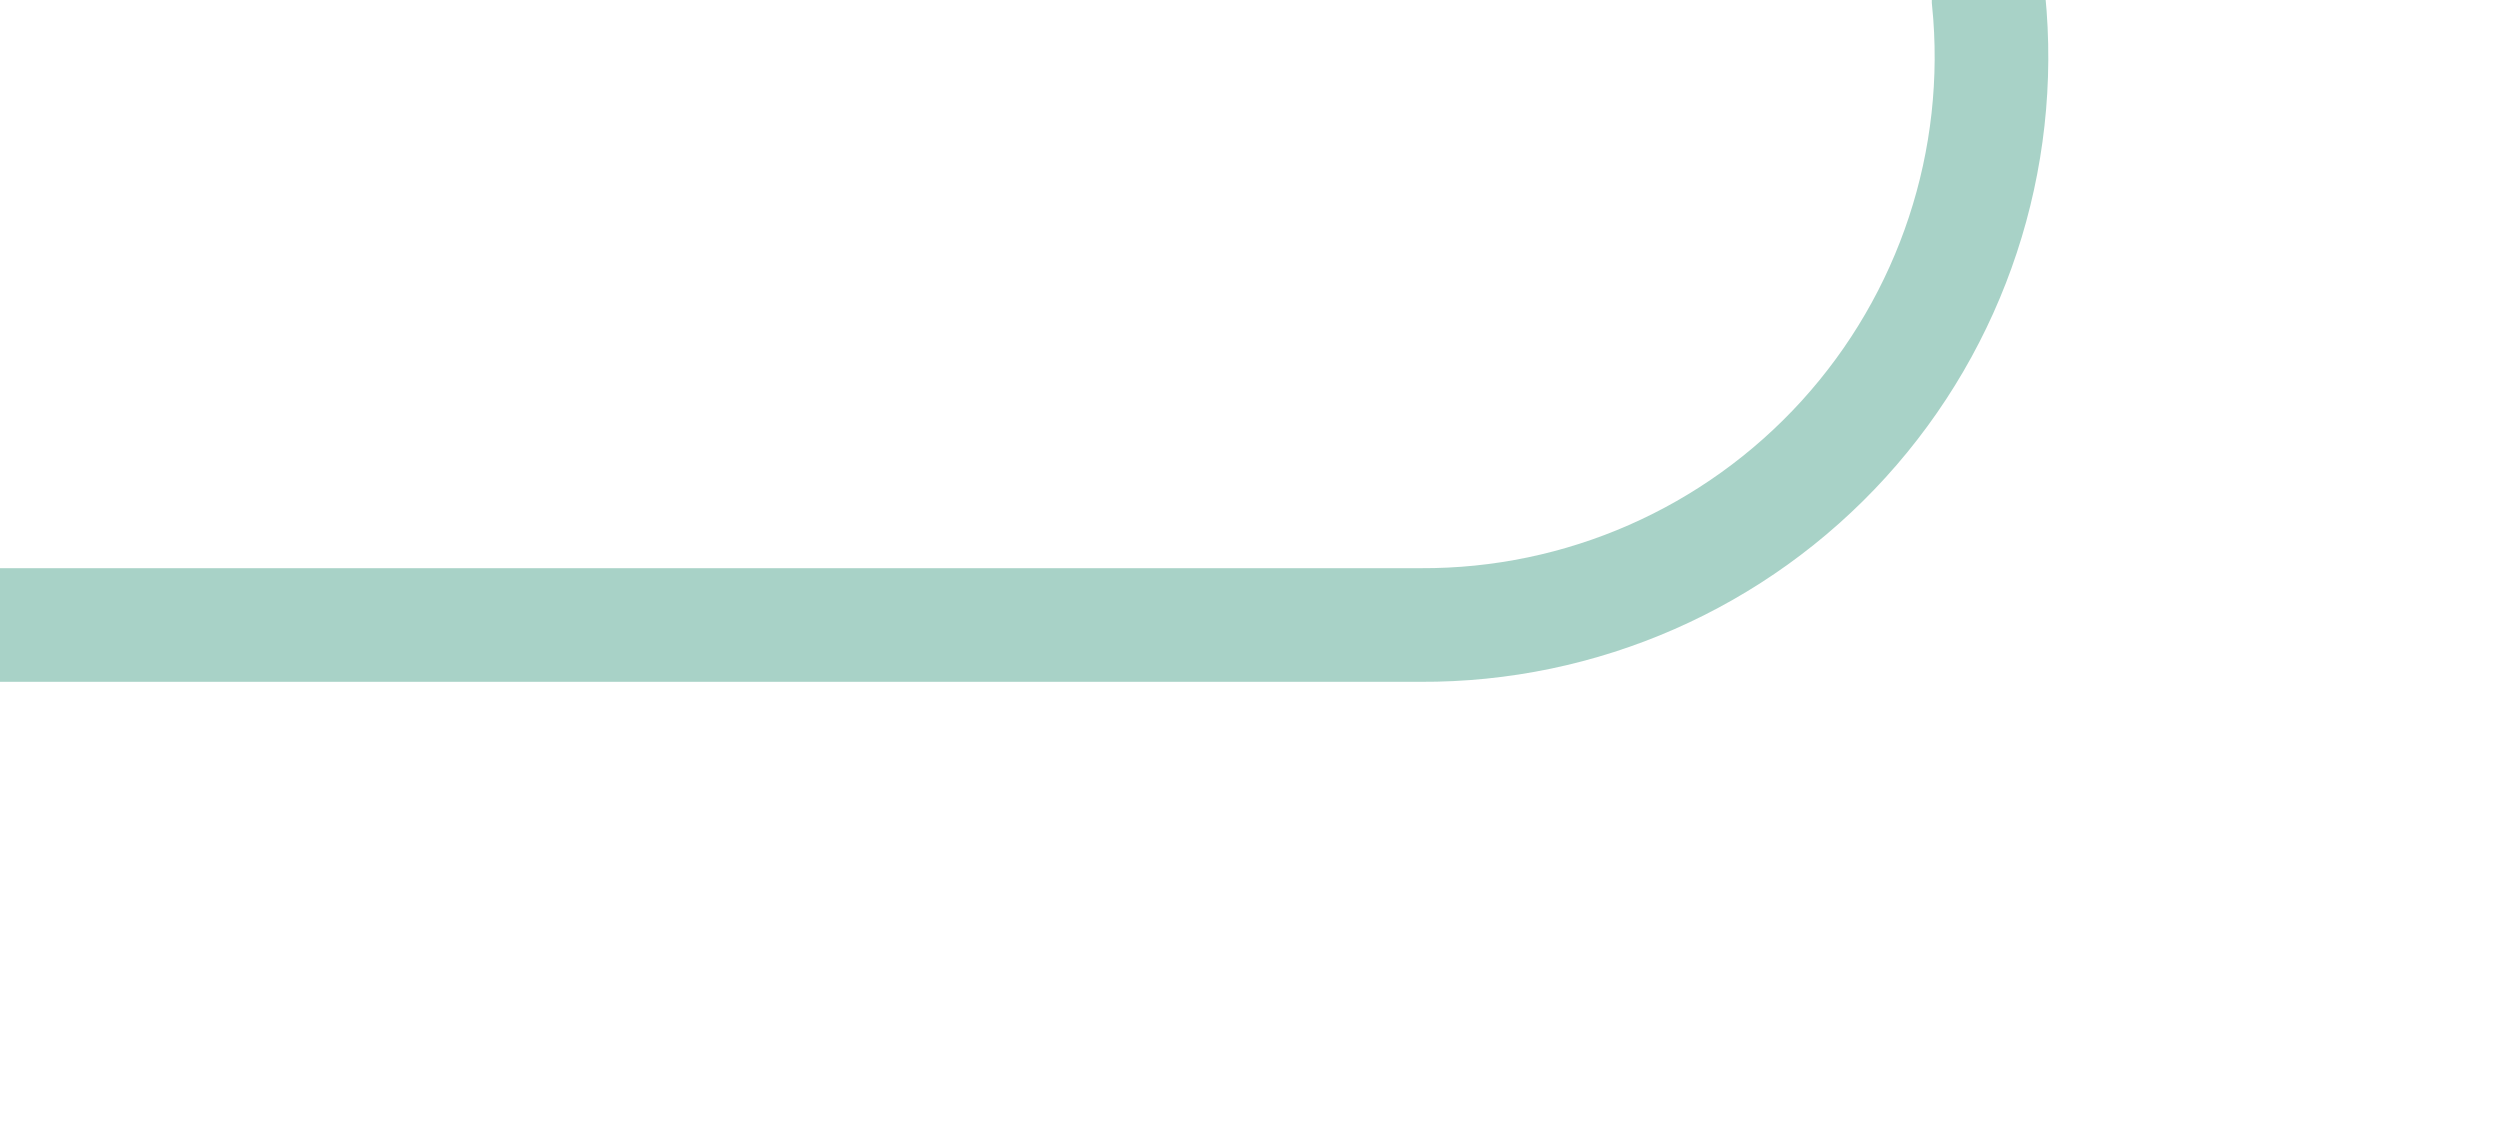
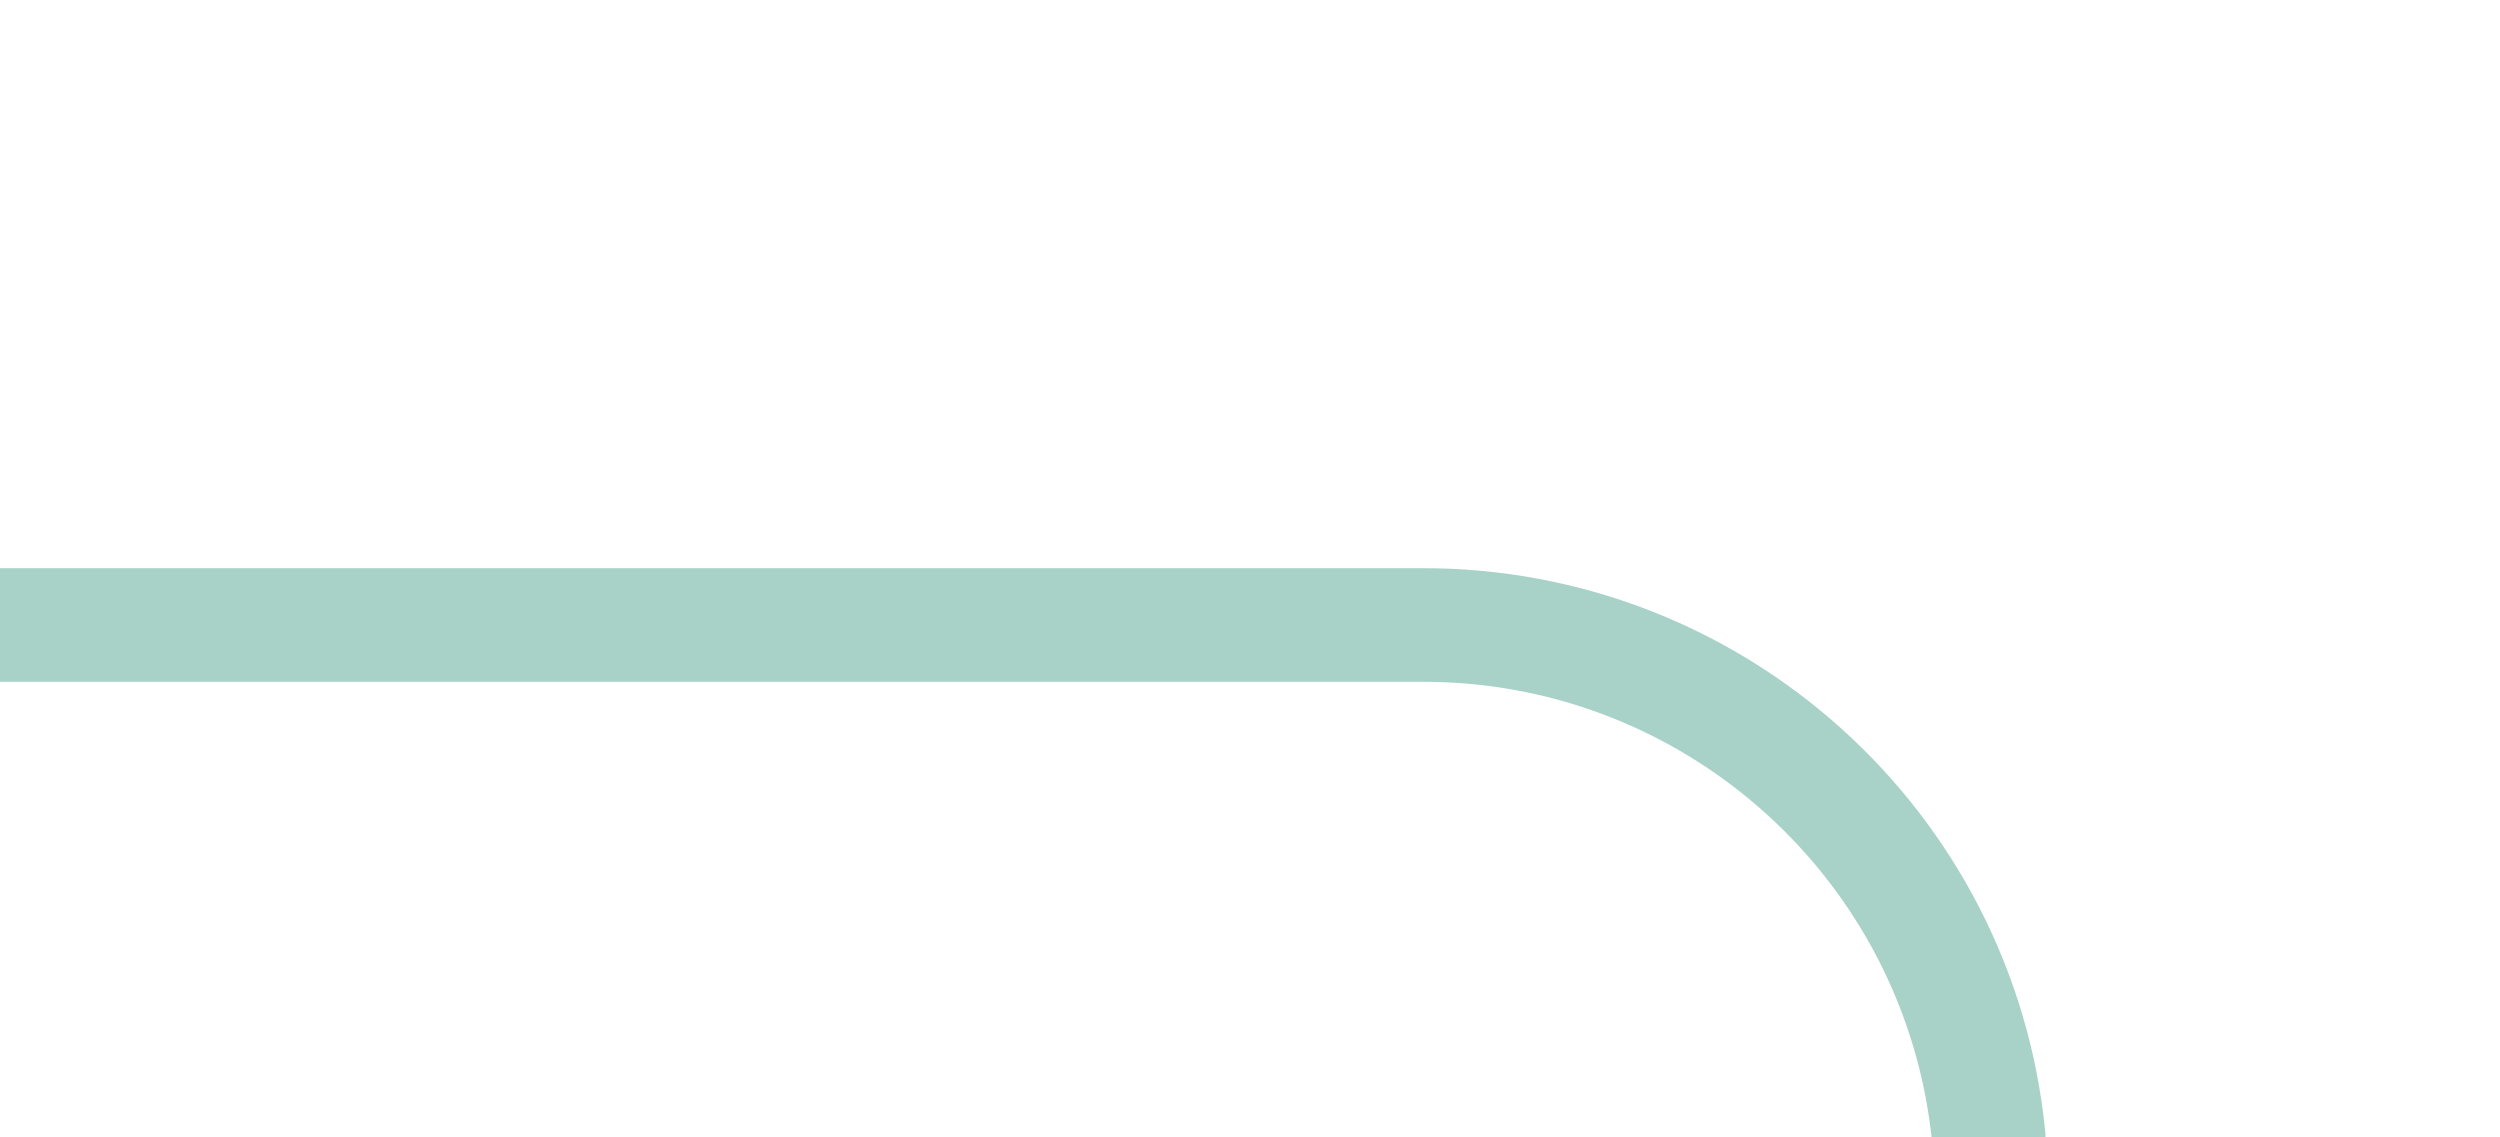
<svg xmlns="http://www.w3.org/2000/svg" version="1.1" width="22px" height="10px" preserveAspectRatio="xMinYMid meet" viewBox="763 2136  22 8">
-   <path d="M 806 2085.5  L 785 2085.5  A 5 5 0 0 0 780.5 2090.5 L 780.5 2135  A 5 5 0 0 1 775.5 2140.5 L 763 2140.5  " stroke-width="1" stroke="#a8d2c7" fill="none" />
+   <path d="M 806 2195.5  L 785 2195.5  A 5 5 0 0 1 780.5 2190.5 L 780.5 2145  A 5 5 0 0 0 775.5 2140.5 L 763 2140.5  " stroke-width="1" stroke="#a8d2c7" fill="none" />
</svg>
